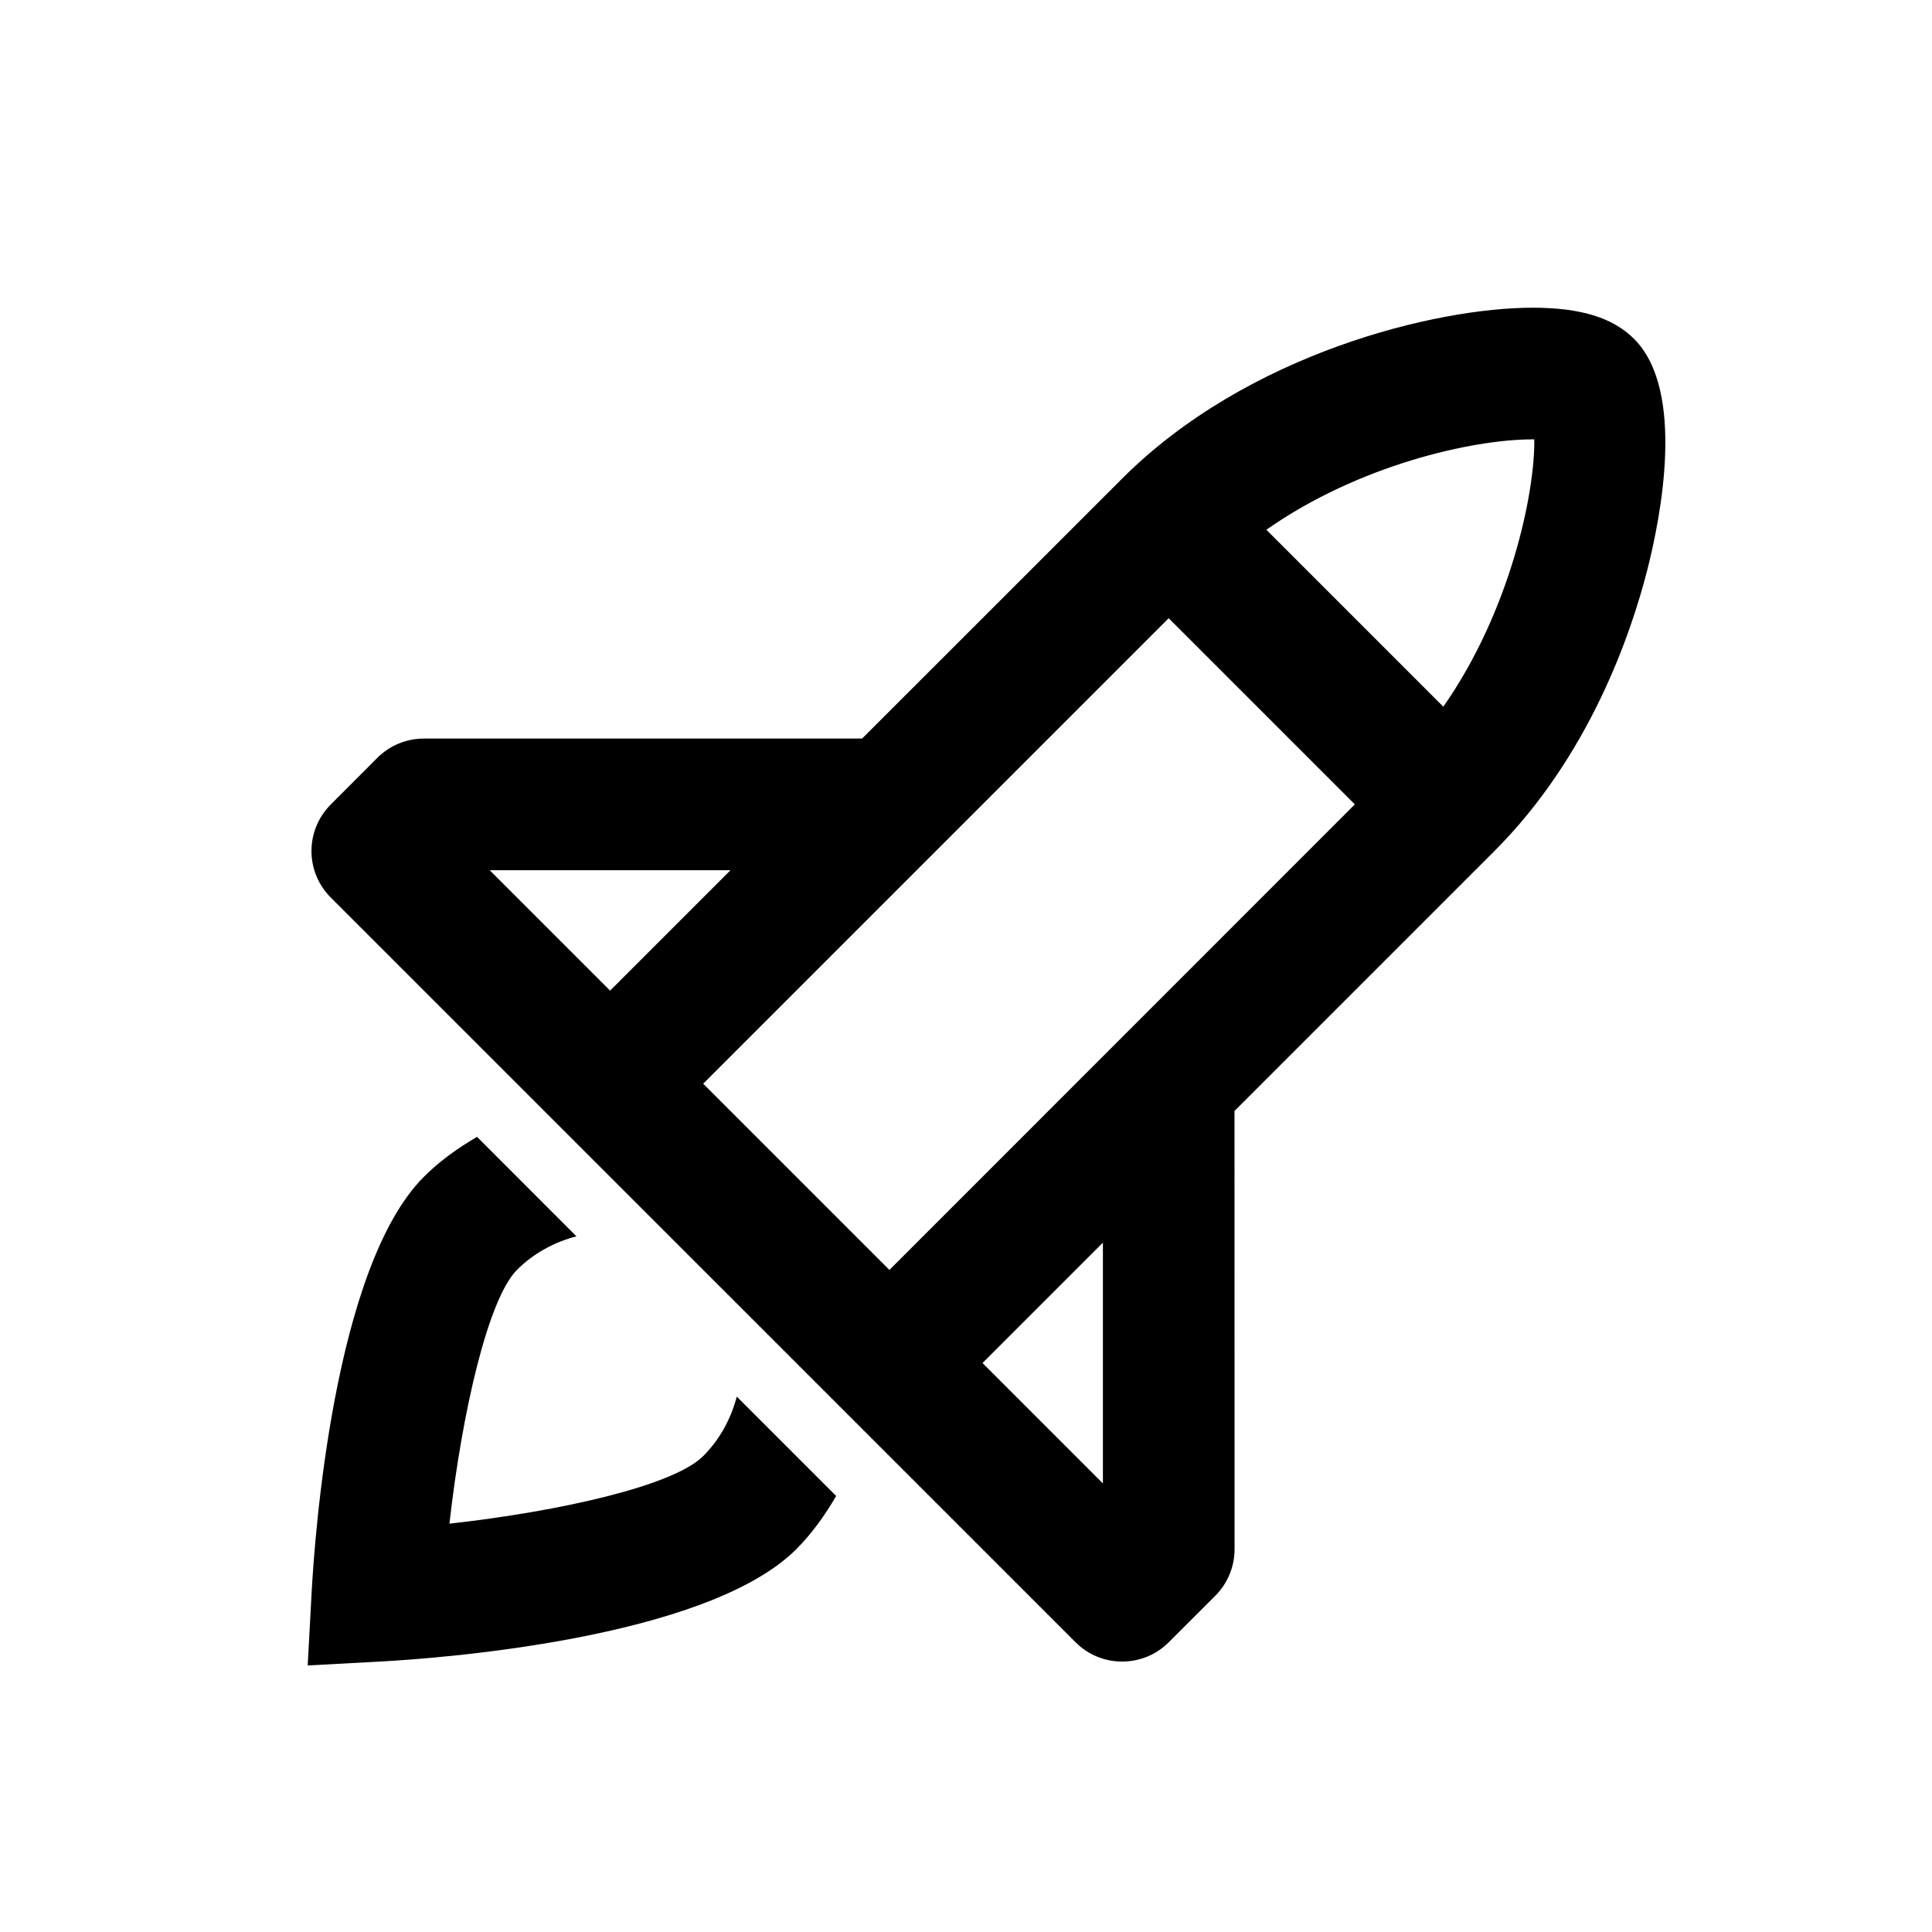
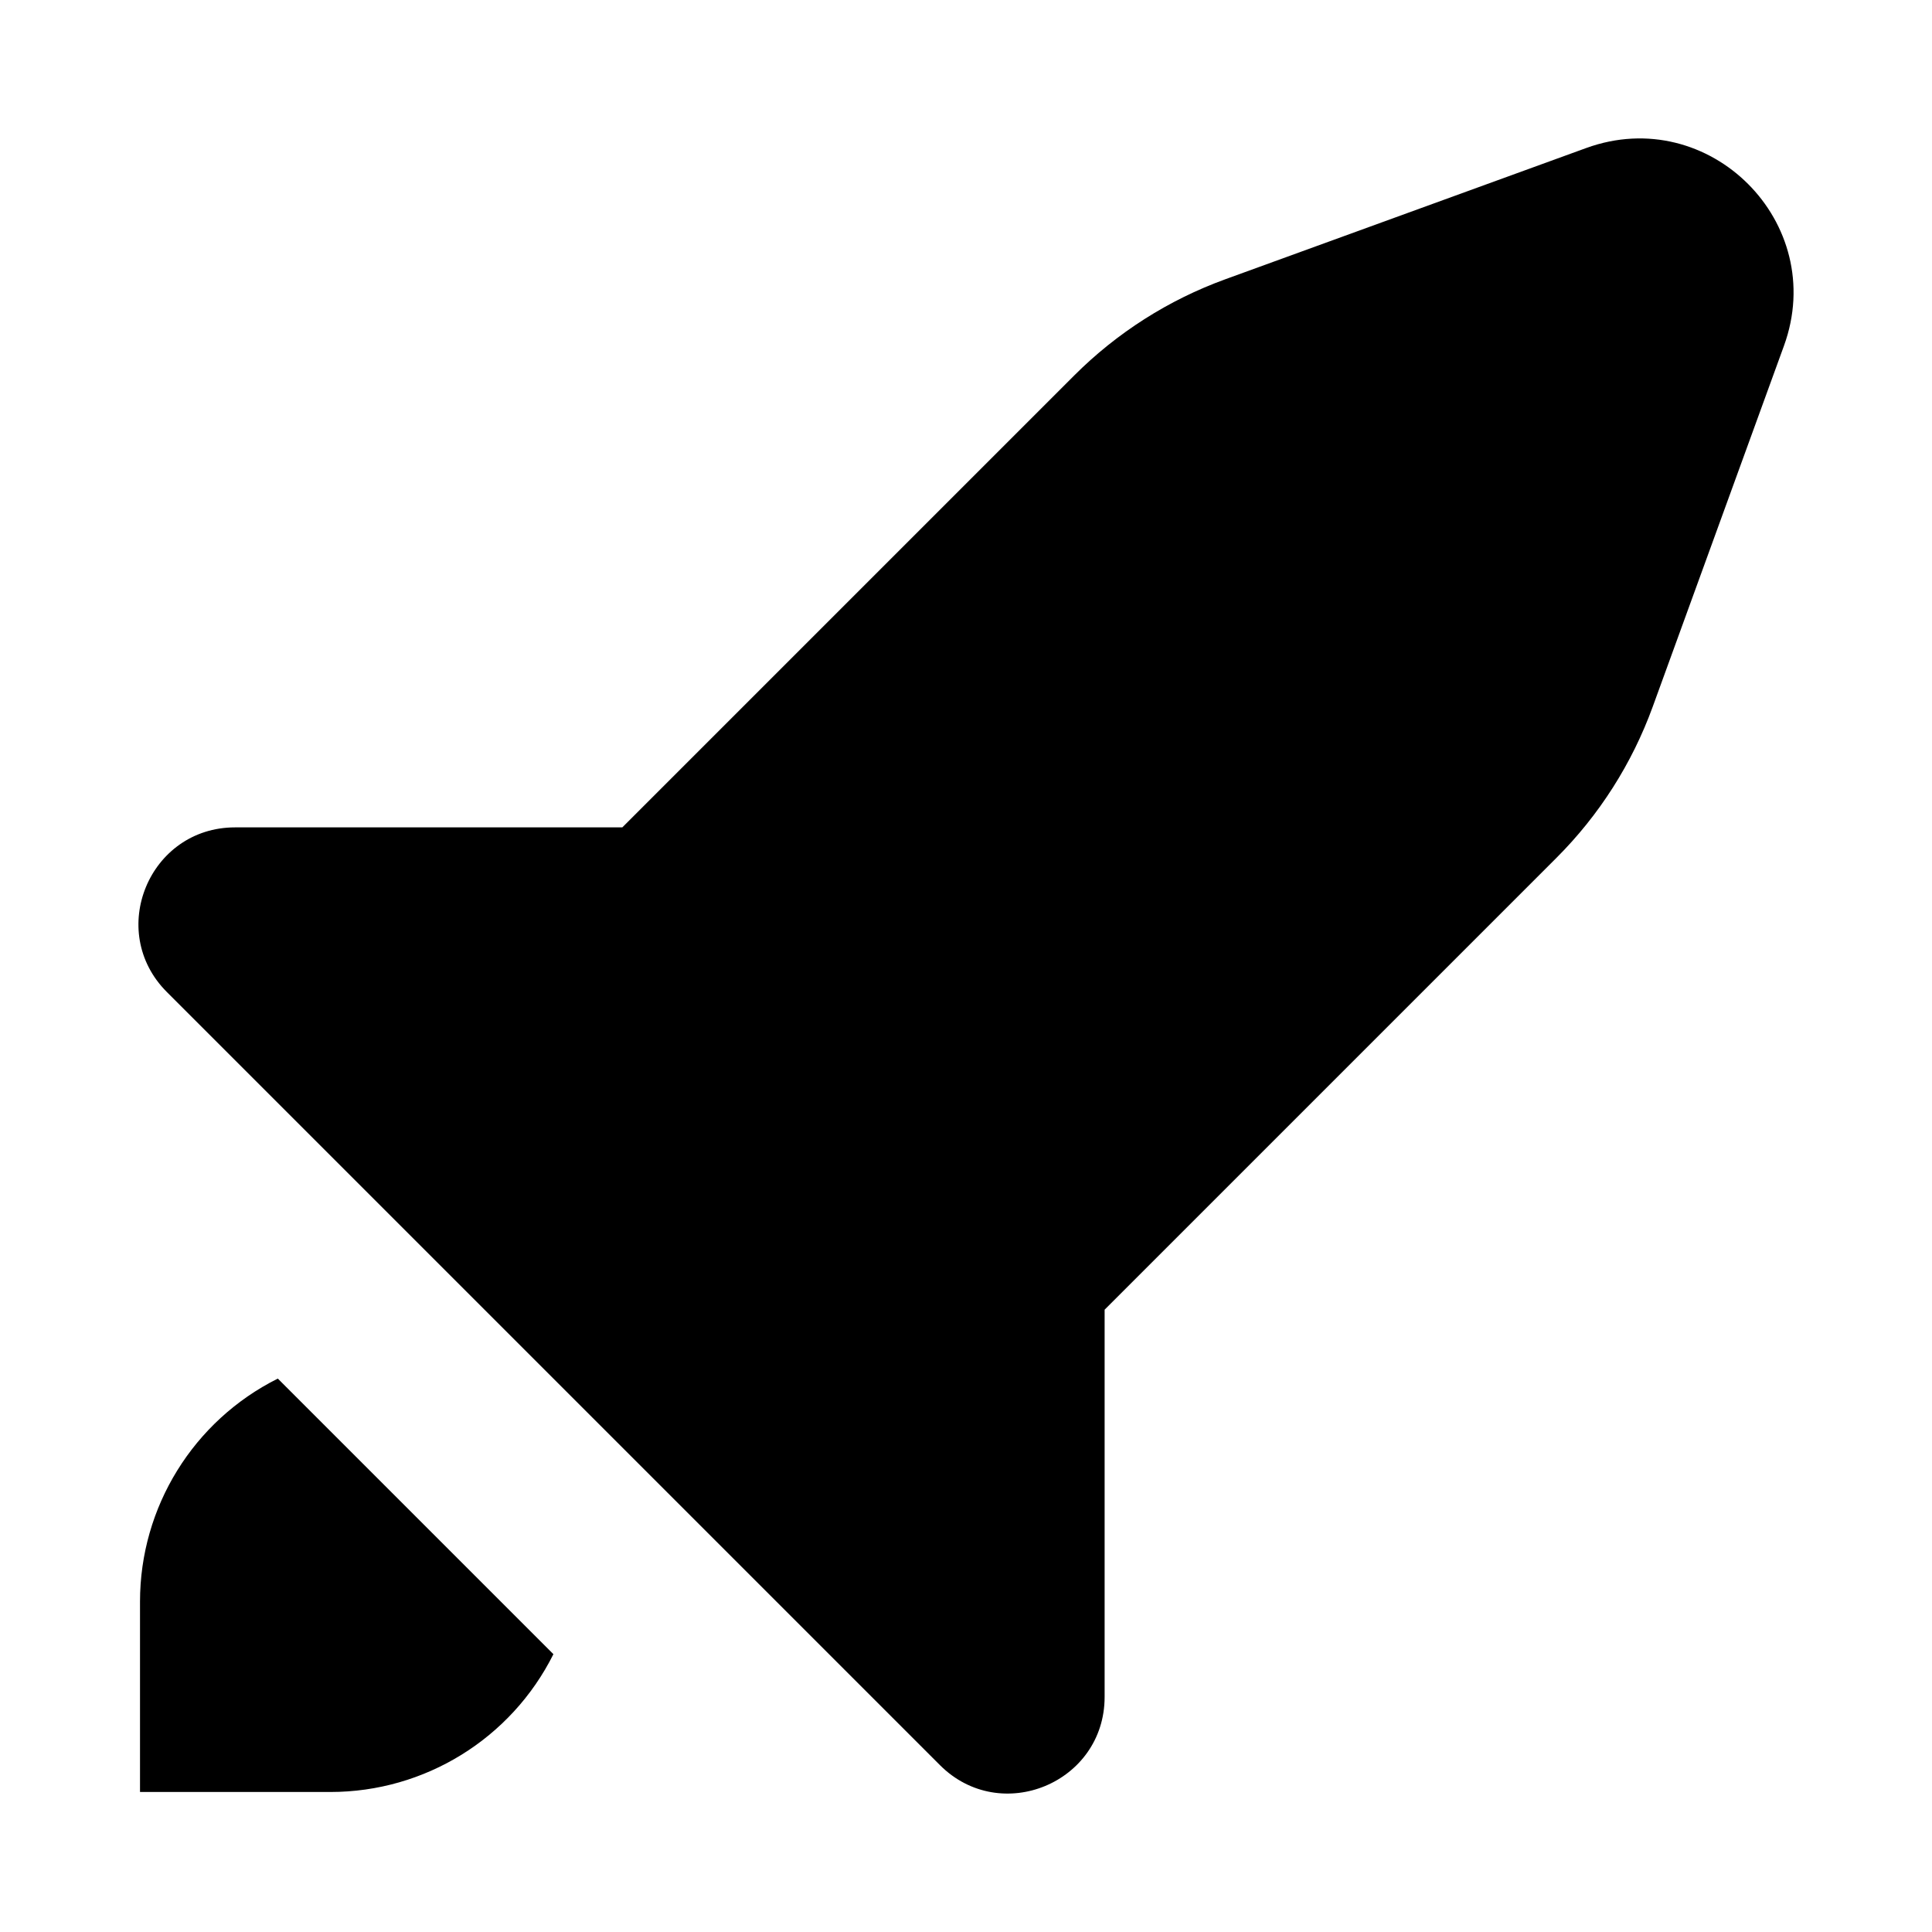
<svg xmlns="http://www.w3.org/2000/svg" height="642" viewBox="0 0 642 642" width="642">
-   <path d="m158.512 377.772 33.031 33.053c-7.219 1.903-14.088 5.491-19.753 11.156-9.581 9.581-18.266 47.272-22.444 84.328 36.903-4.112 74.463-12.6 84.306-22.444 5.666-5.666 9.275-12.534 11.178-19.775l33.031 33.031c-3.675 6.278-7.897 12.294-13.256 17.675-30.034 30.012-120.247 36.356-138.031 37.319l-24.325 1.312 1.312-24.347c.963-17.784 7.263-107.997 37.297-138.031 5.359-5.381 11.397-9.581 17.653-13.278zm350.715-275.522c15.969 0 26.709 3.281 33.797 10.391 17.216 17.194 8.794 59.391 4.375 76.716-5.447 21.372-19.316 61.95-50.772 93.406l-86.406 86.406.022 145.622c0 5.819-2.297 11.375-6.409 15.488l-15.488 15.466c-4.266 4.266-9.866 6.388-15.466 6.388s-11.2-2.122-15.466-6.409l-247.494-247.472c-8.553-8.531-8.553-22.378 0-30.931l15.466-15.488c4.112-4.112 9.669-6.409 15.488-6.409h145.6l86.406-86.384c41.65-41.672 104.366-56.788 136.347-56.788zm-142.734 310.669-40.009 40.009 40.009 40.009zm21.853-207.484-154.678 154.678 61.884 61.884 154.656-154.7zm-145.6 83.737h-80.019l40.009 40.009zm267.094-143.172h-.613c-19.884 0-57.772 8.531-88.419 30.034l58.8 58.8c22.269-31.784 30.494-71.181 30.231-88.834z" fill-rule="evenodd" />
+   <path d="m592.804 114.92-43.609 119.927c-6.86 18.866-17.772 35.999-31.965 50.192l-150.167 150.167v128.675c0 28.558-34.527 42.858-54.72 22.667l-256.89-256.893c-20.193-20.192-5.891-54.718 22.665-54.718h128.676l150.167-150.167c14.193-14.194 31.326-25.105 50.192-31.965l119.927-43.61c40.928-14.883 80.608 24.798 65.724 65.725zm-500.488 343.181 91.582 91.582c-14.032 28.063-42.715 45.791-74.092 45.791h-63.282v-63.281c0-31.376 17.727-60.06 45.791-74.092z" />
</svg>
